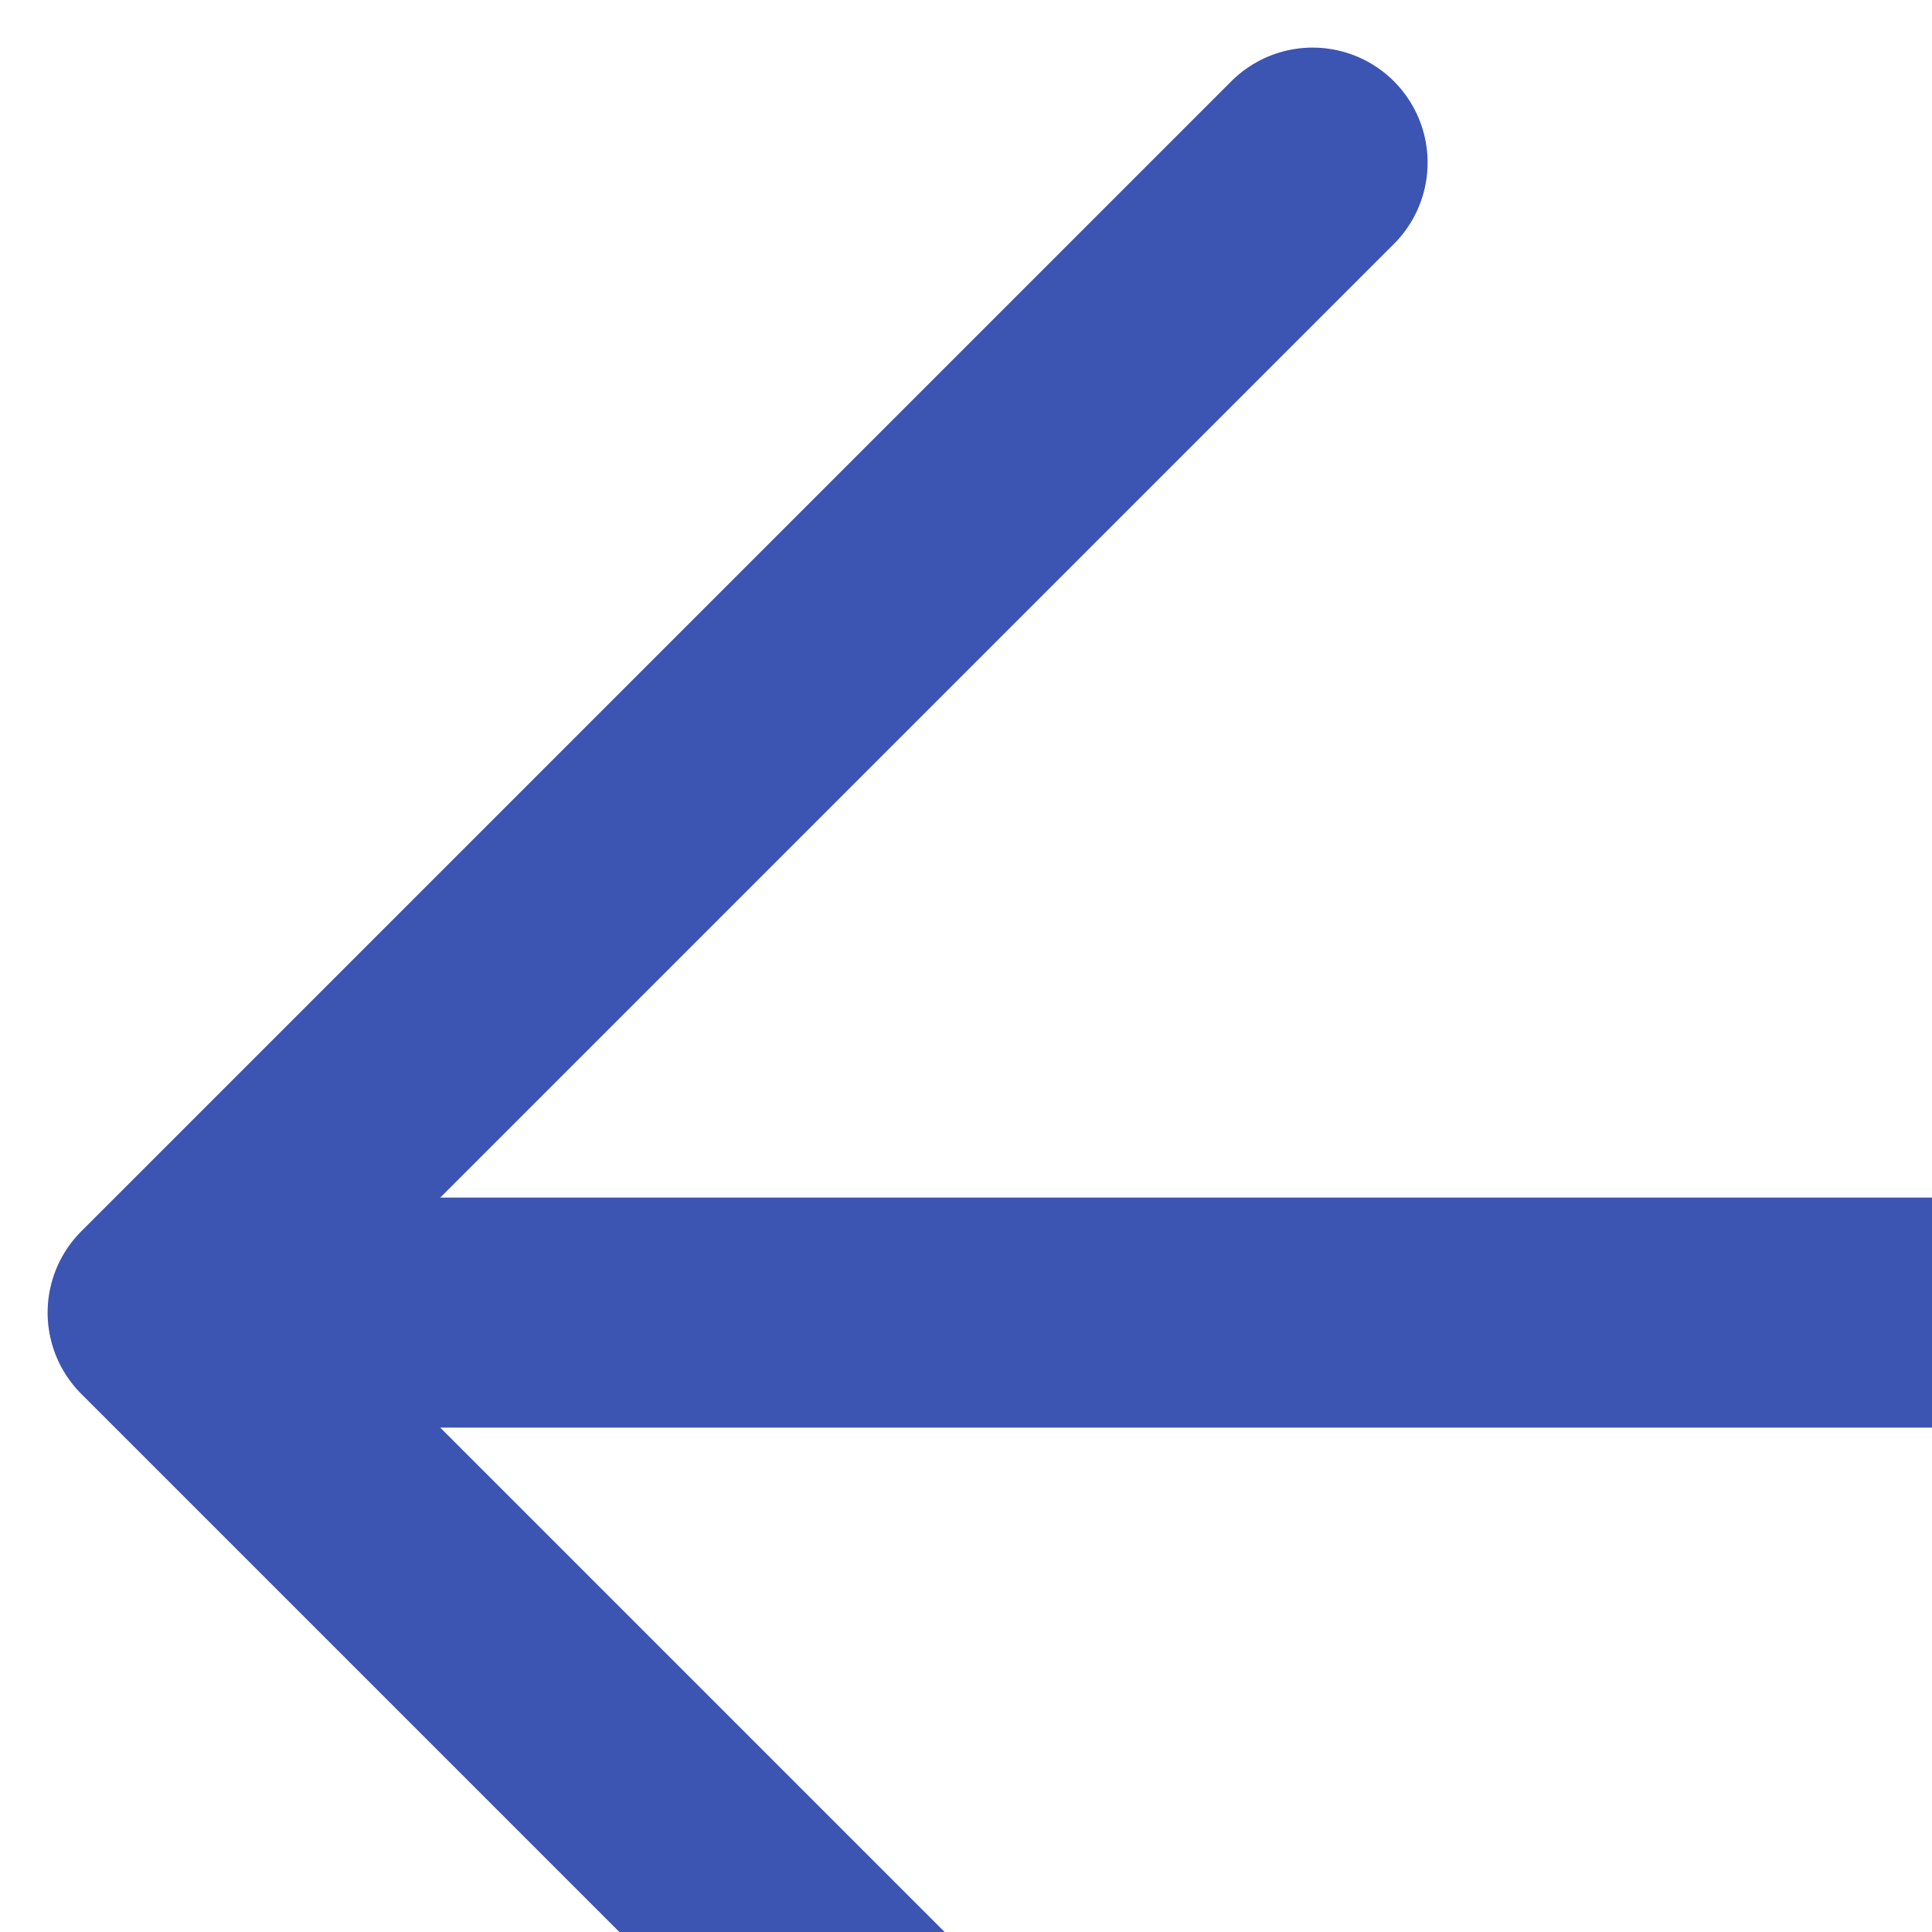
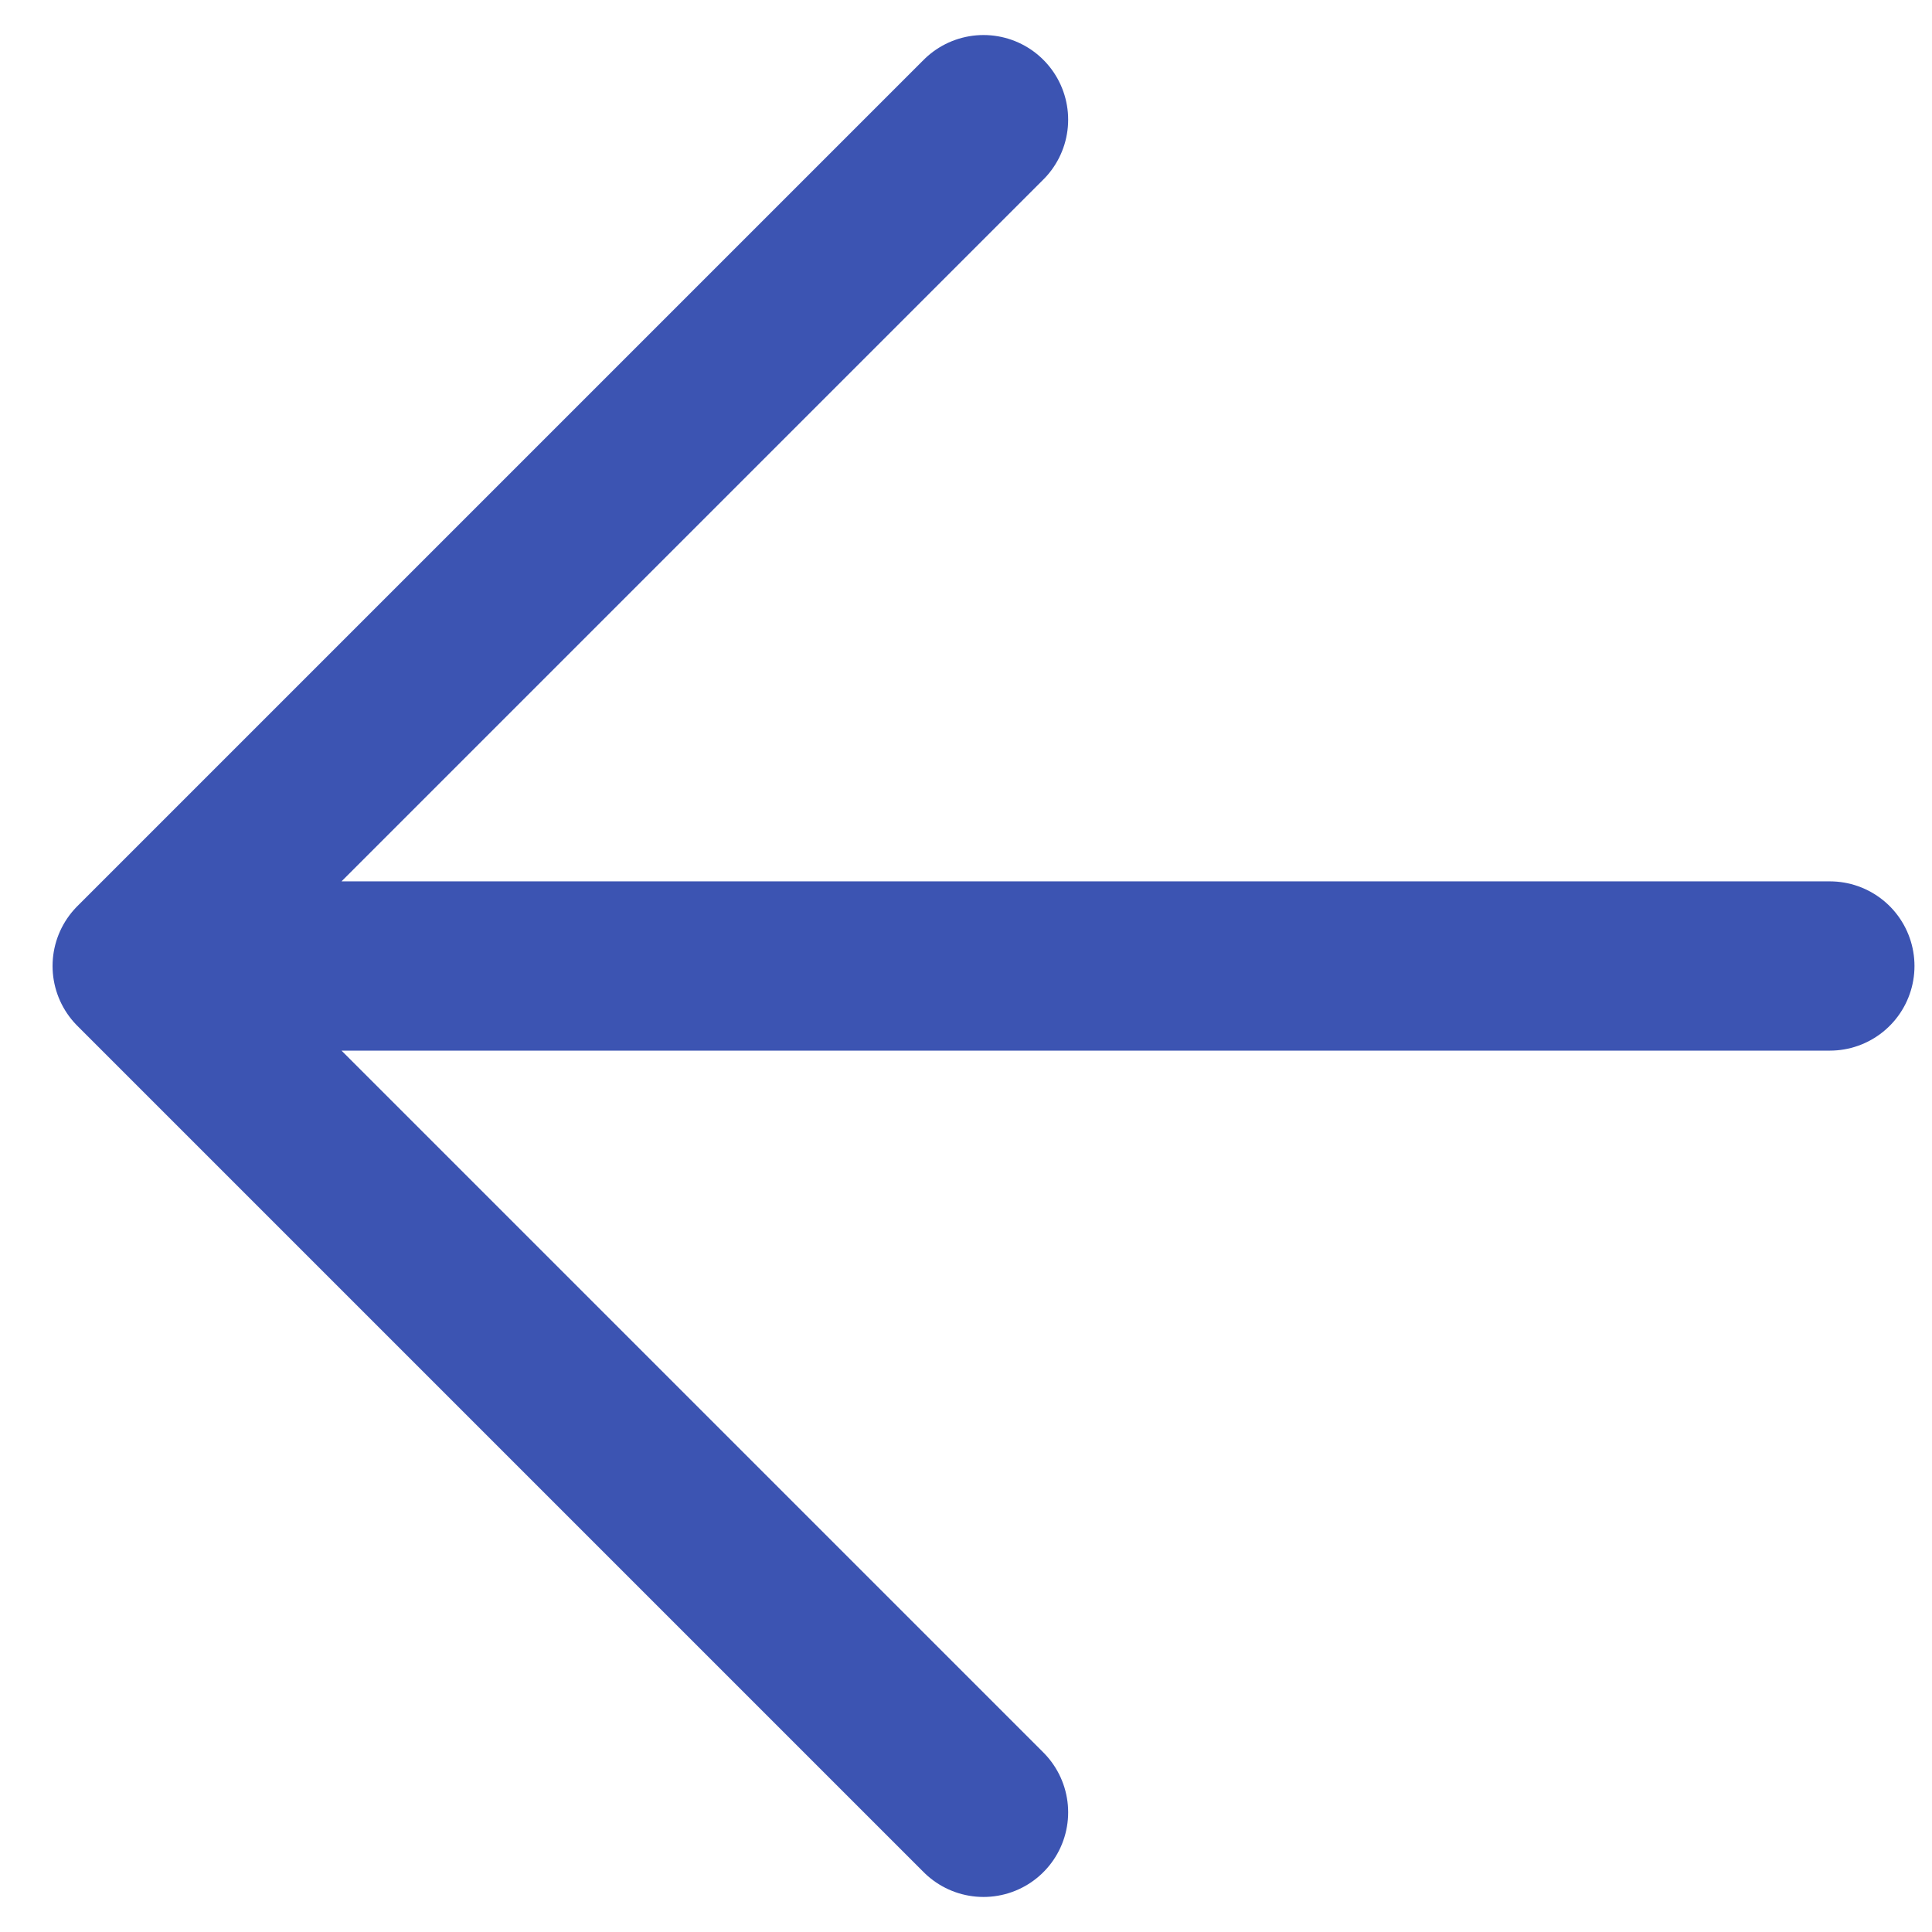
- <svg xmlns="http://www.w3.org/2000/svg" width="8.4" height="8.4" viewBox="0 0 8.4 8.4">
+ <svg xmlns="http://www.w3.org/2000/svg" width="8.4" height="8.4" viewBox="0 0 11.207 11.414">
  <path id="Path_2014" data-name="Path 2014" d="M102,657H92m0,0,5,5m-5-5,5-5" transform="translate(-91.293 -651.293)" fill="none" stroke="#3c54b2" stroke-linecap="round" stroke-linejoin="round" stroke-width="1" />
</svg>
